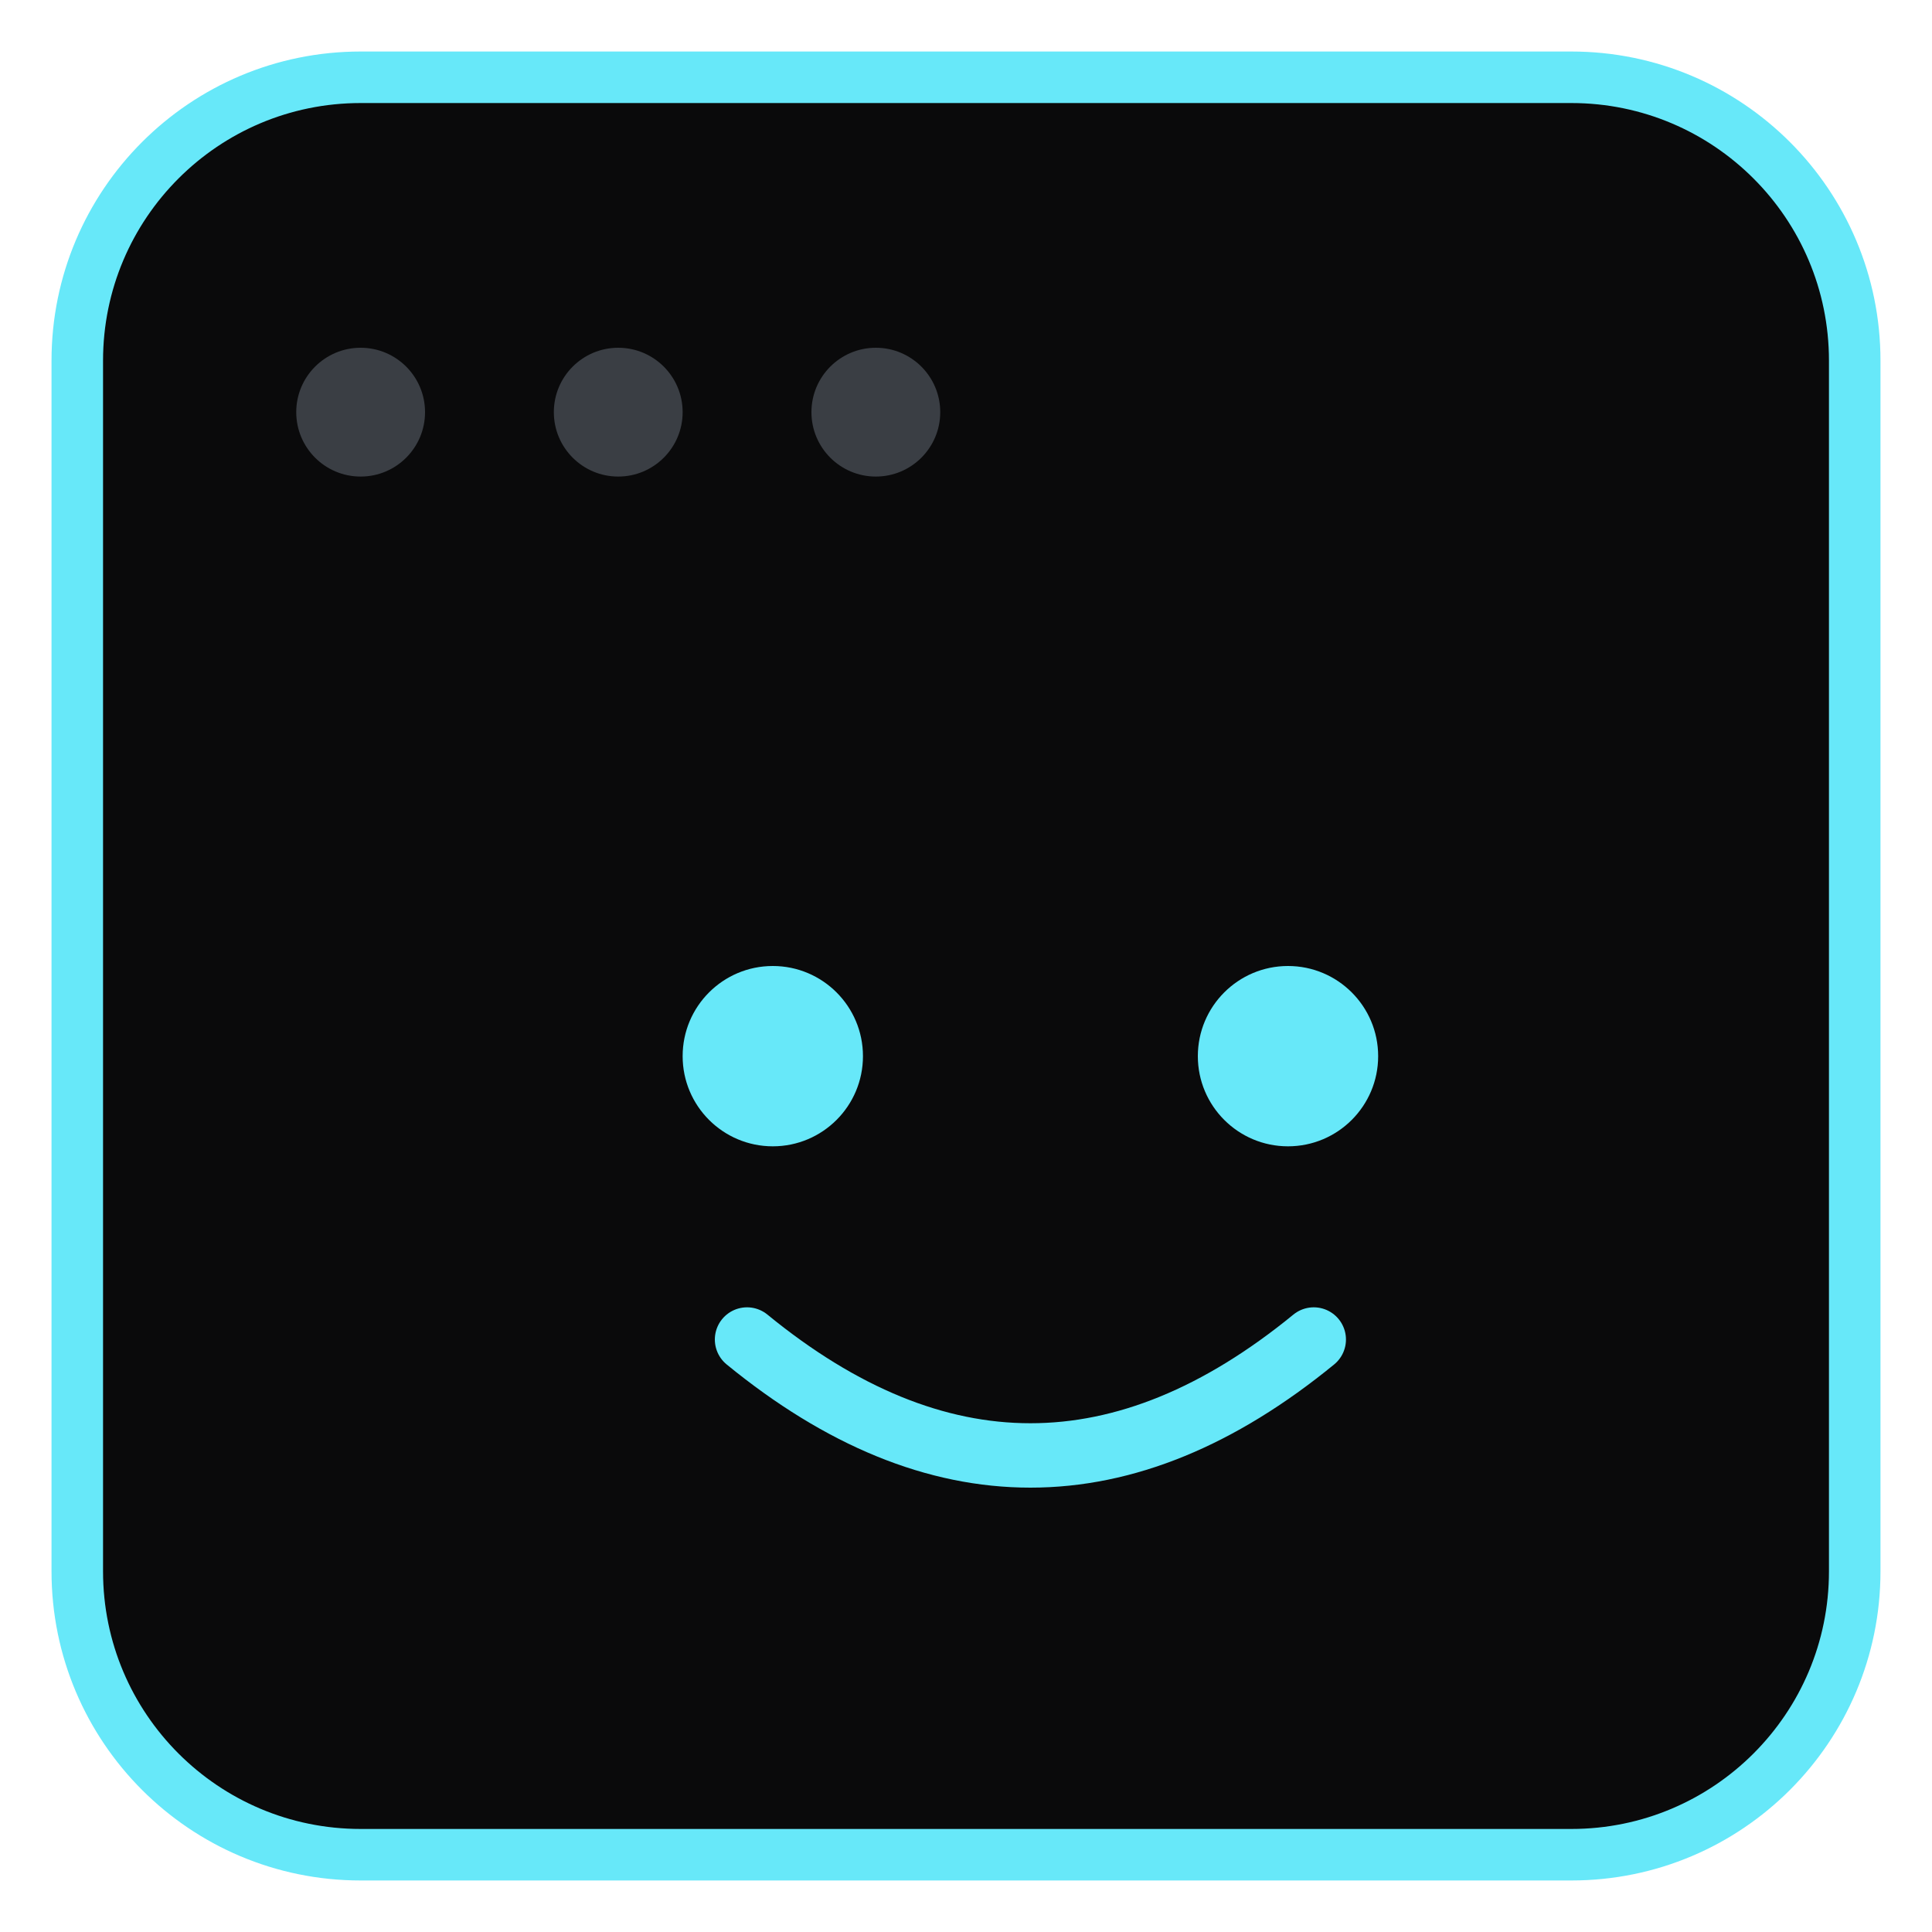
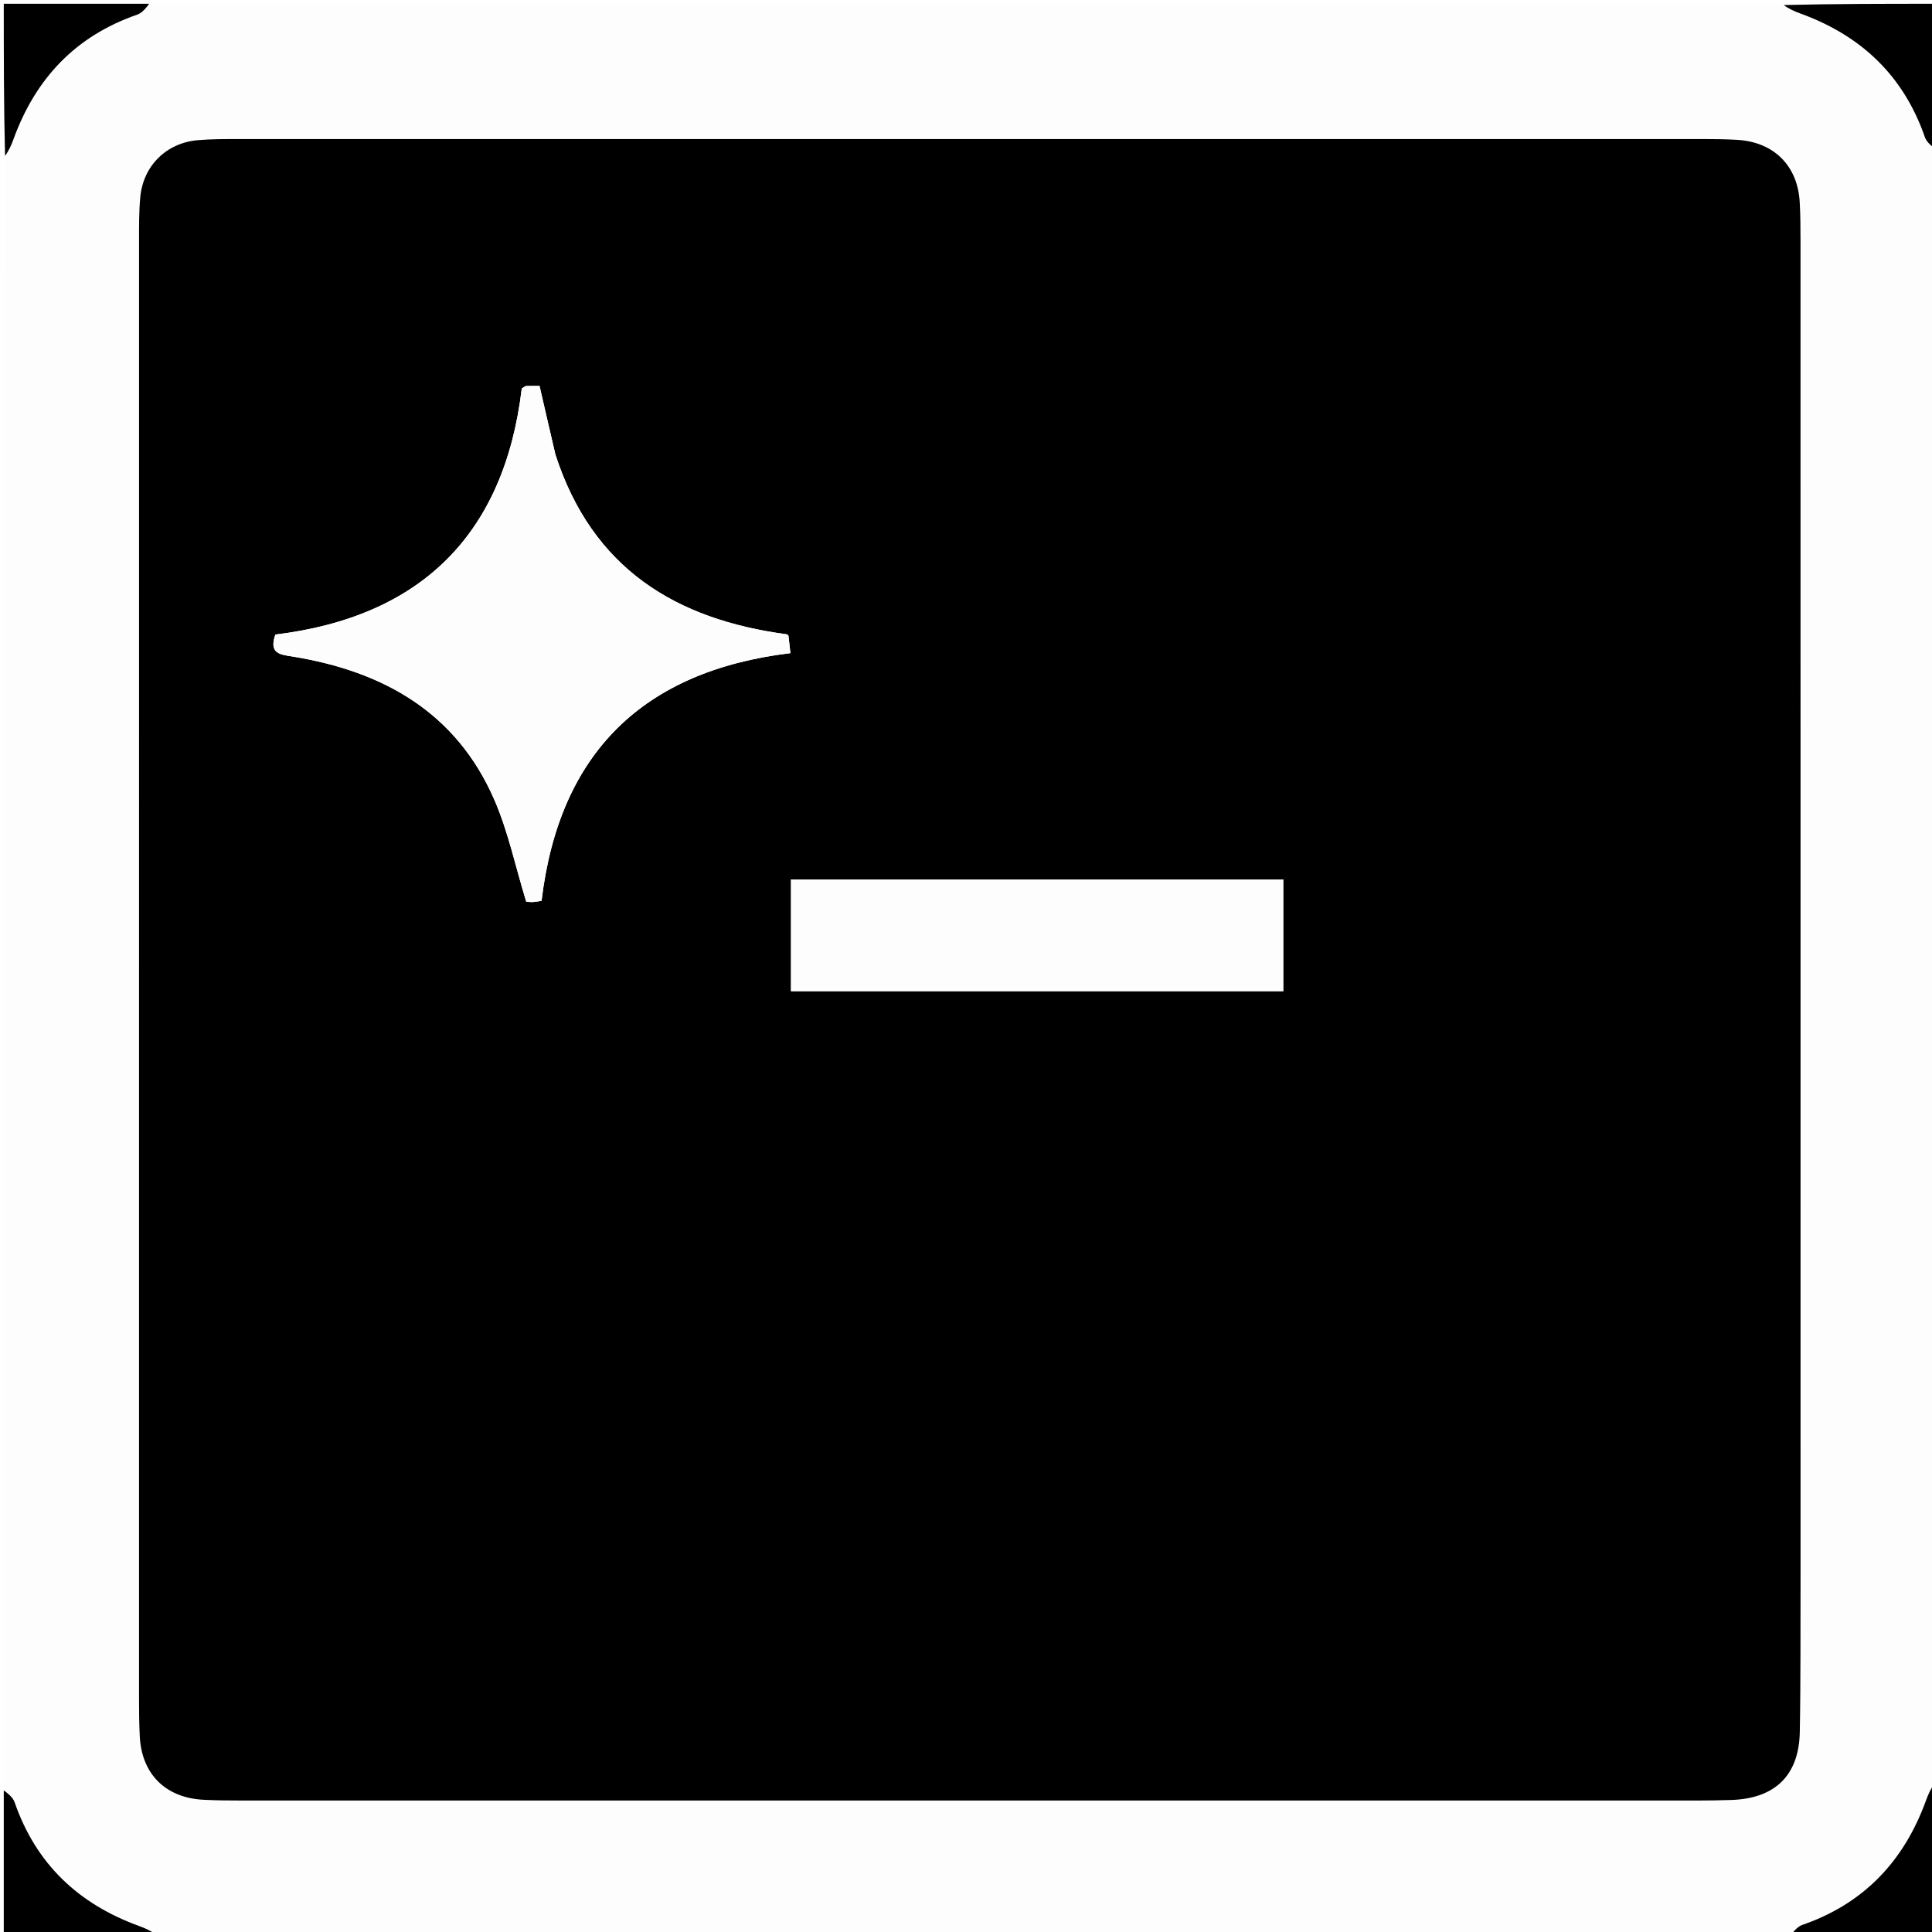
- <svg xmlns="http://www.w3.org/2000/svg" viewBox="0 0 150 150">
-   <rect x="6" y="6" width="138" height="138" rx="22" ry="22" fill="#0a0a0b" stroke="#67e8f9" stroke-width="4" />
-   <circle cx="28" cy="32" r="5" fill="#3a3e44" />
-   <circle cx="48" cy="32" r="5" fill="#3a3e44" />
-   <circle cx="68" cy="32" r="5" fill="#3a3e44" />
-   <g fill="#67e8f9">
-     <circle cx="60" cy="82" r="7" />
-     <circle cx="100" cy="82" r="7" />
-   </g>
-   <path d="M58 104 Q80 122 102 104" fill="none" stroke="#67e8f9" stroke-width="5" stroke-linecap="round" stroke-linejoin="round" />
+ <svg xmlns="http://www.w3.org/2000/svg" version="1.1" id="Layer_1" x="0px" y="0px" width="100%" viewBox="0 0 512 512" enable-background="new 0 0 512 512" xml:space="preserve">
+   <path fill="#FDFDFD" opacity="1" stroke="none" d=" M513,40   C513,184.023 513,328.047 512.664,472.238   C511.685,473.989 510.989,475.553 510.406,477.158   C504.572,493.204 493.968,504.46 477.646,510.116   C476.264,510.595 475.208,512.016 474,513   C329.977,513 185.953,513 41.762,512.664   C40.011,511.685 38.447,510.989 36.842,510.406   C20.796,504.572 9.54,493.968 3.884,477.646   C3.405,476.264 1.983,475.208 1,474   C1,329.977 1,185.953 1.336,41.762   C2.315,40.011 3.011,38.447 3.594,36.842   C9.428,20.796 20.032,9.54 36.354,3.884   C37.736,3.405 38.792,1.984 40,1   C184.023,1 328.047,1 472.238,1.336   C473.989,2.315 475.553,3.011 477.158,3.594   C493.204,9.428 504.46,20.032 510.116,36.354   C510.595,37.736 512.016,38.792 513,40  M477.164,415.5   C477.164,298.353 477.165,181.206 477.155,64.06   C477.155,60.562 477.138,57.058 476.943,53.567   C476.406,43.907 470.087,37.623 460.362,37.058   C457.204,36.874 454.033,36.845 450.868,36.845   C321.724,36.835 192.579,36.834 63.434,36.848   C59.77,36.848 56.091,36.832 52.446,37.143   C44.097,37.854 37.941,43.931 37.173,52.27   C36.822,56.077 36.849,59.927 36.849,63.757   C36.834,192.569 36.835,321.38 36.844,450.192   C36.845,453.523 36.873,456.859 37.043,460.185   C37.551,470.14 43.866,476.43 53.887,476.957   C57.213,477.132 60.55,477.155 63.881,477.156   C192.526,477.165 321.171,477.165 449.816,477.158   C452.814,477.157 455.814,477.111 458.811,477.012   C470.39,476.633 476.753,470.516 476.964,458.989   C477.223,444.83 477.114,430.664 477.164,415.5  z" />
+   <path fill="#000000" opacity="1" stroke="none" d=" M39.531,1   C38.792,1.984 37.736,3.405 36.354,3.884   C20.032,9.54 9.428,20.796 3.594,36.842   C3.011,38.447 2.315,40.011 1.336,41.297   C1,27.741 1,14.482 1,1   C13.687,1 26.375,1 39.531,1  z" />
+   <path fill="#000000" opacity="1" stroke="none" d=" M513,39.531   C512.016,38.792 510.595,37.736 510.116,36.354   C504.46,20.032 493.204,9.428 477.158,3.594   C475.553,3.011 473.989,2.315 472.703,1.336   C486.259,1 499.518,1 513,1   C513,13.687 513,26.375 513,39.531  z" />
+   <path fill="#000000" opacity="1" stroke="none" d=" M474.469,513   C475.208,512.016 476.264,510.595 477.646,510.116   C493.968,504.46 504.572,493.204 510.406,477.158   C510.989,475.553 511.685,473.989 512.664,472.703   C513,486.259 513,499.518 513,513   C500.313,513 487.625,513 474.469,513  z" />
+   <path fill="#000000" opacity="1" stroke="none" d=" M1,474.469   C1.983,475.208 3.405,476.264 3.884,477.646   C9.54,493.968 20.796,504.572 36.842,510.406   C38.447,510.989 40.011,511.685 41.297,512.664   C27.741,513 14.482,513 1,513   C1,500.313 1,487.625 1,474.469  z" />
+   <path fill="#000000" opacity="1" stroke="none" d=" M477.164,416   C477.114,430.664 477.223,444.83 476.964,458.989   C476.753,470.516 470.39,476.633 458.811,477.012   C455.814,477.111 452.814,477.157 449.816,477.158   C321.171,477.165 192.526,477.165 63.881,477.156   C60.55,477.155 57.213,477.132 53.887,476.957   C43.866,476.43 37.551,470.14 37.043,460.185   C36.873,456.859 36.845,453.523 36.844,450.192   C36.835,321.38 36.834,192.569 36.849,63.757   C36.849,59.927 36.822,56.077 37.173,52.27   C37.941,43.931 44.097,37.854 52.446,37.143   C56.091,36.832 59.77,36.848 63.434,36.848   C192.579,36.834 321.724,36.835 450.868,36.845   C454.033,36.845 457.204,36.874 460.362,37.058   C470.087,37.623 476.406,43.907 476.943,53.567   C477.138,57.058 477.155,60.562 477.155,64.06   C477.165,181.206 477.164,298.353 477.164,416  M147.117,120.221   C145.747,114.273 144.377,108.325 142.984,102.279   C141.719,102.279 140.567,102.247 139.42,102.302   C139.137,102.315 138.867,102.609 138.272,102.966   C133.64,141.734 111.451,163.469 72.973,168.168   C71.158,173.309 74.397,173.48 77.473,173.978   C101.534,177.876 120.912,188.717 131.011,211.963   C134.669,220.384 136.576,229.566 139.441,238.917   C139.418,238.915 140.216,239.066 141.012,239.054   C141.789,239.042 142.563,238.863 143.522,238.733   C148.201,199.444 170.517,177.795 209.463,173.09   C209.251,171.103 209.122,169.817 208.963,168.534   C208.947,168.401 208.747,168.291 208.576,168.111   C179.153,164.19 156.956,150.76 147.117,120.221  M229.5,233.068   C222.894,233.068 216.288,233.068 209.621,233.068   C209.621,243.357 209.621,253.083 209.621,262.681   C253.366,262.681 296.781,262.681 340.079,262.681   C340.079,252.741 340.079,243.124 340.079,233.068   C303.403,233.068 266.951,233.068 229.5,233.068  z" />
+   <path fill="#FDFDFD" opacity="1" stroke="none" d=" M147.238,120.6   C156.956,150.76 179.153,164.19 208.576,168.111   C208.747,168.291 208.947,168.401 208.963,168.534   C209.122,169.817 209.251,171.103 209.463,173.09   C170.517,177.795 148.201,199.444 143.522,238.733   C142.563,238.863 141.789,239.042 141.012,239.054   C140.216,239.066 139.418,238.915 139.441,238.917   C136.576,229.566 134.669,220.384 131.011,211.963   C120.912,188.717 101.534,177.876 77.473,173.978   C74.397,173.48 71.158,173.309 72.973,168.168   C111.451,163.469 133.64,141.734 138.272,102.966   C138.867,102.609 139.137,102.315 139.42,102.302   C140.567,102.247 141.719,102.279 142.984,102.279   C144.377,108.325 145.747,114.273 147.238,120.6  z" />
+   <path fill="#FDFDFD" opacity="1" stroke="none" d=" M230,233.068   C266.951,233.068 303.403,233.068 340.079,233.068   C340.079,243.124 340.079,252.741 340.079,262.681   C296.781,262.681 253.366,262.681 209.621,262.681   C209.621,253.083 209.621,243.357 209.621,233.068   C216.288,233.068 222.894,233.068 230,233.068  z" />
</svg>
